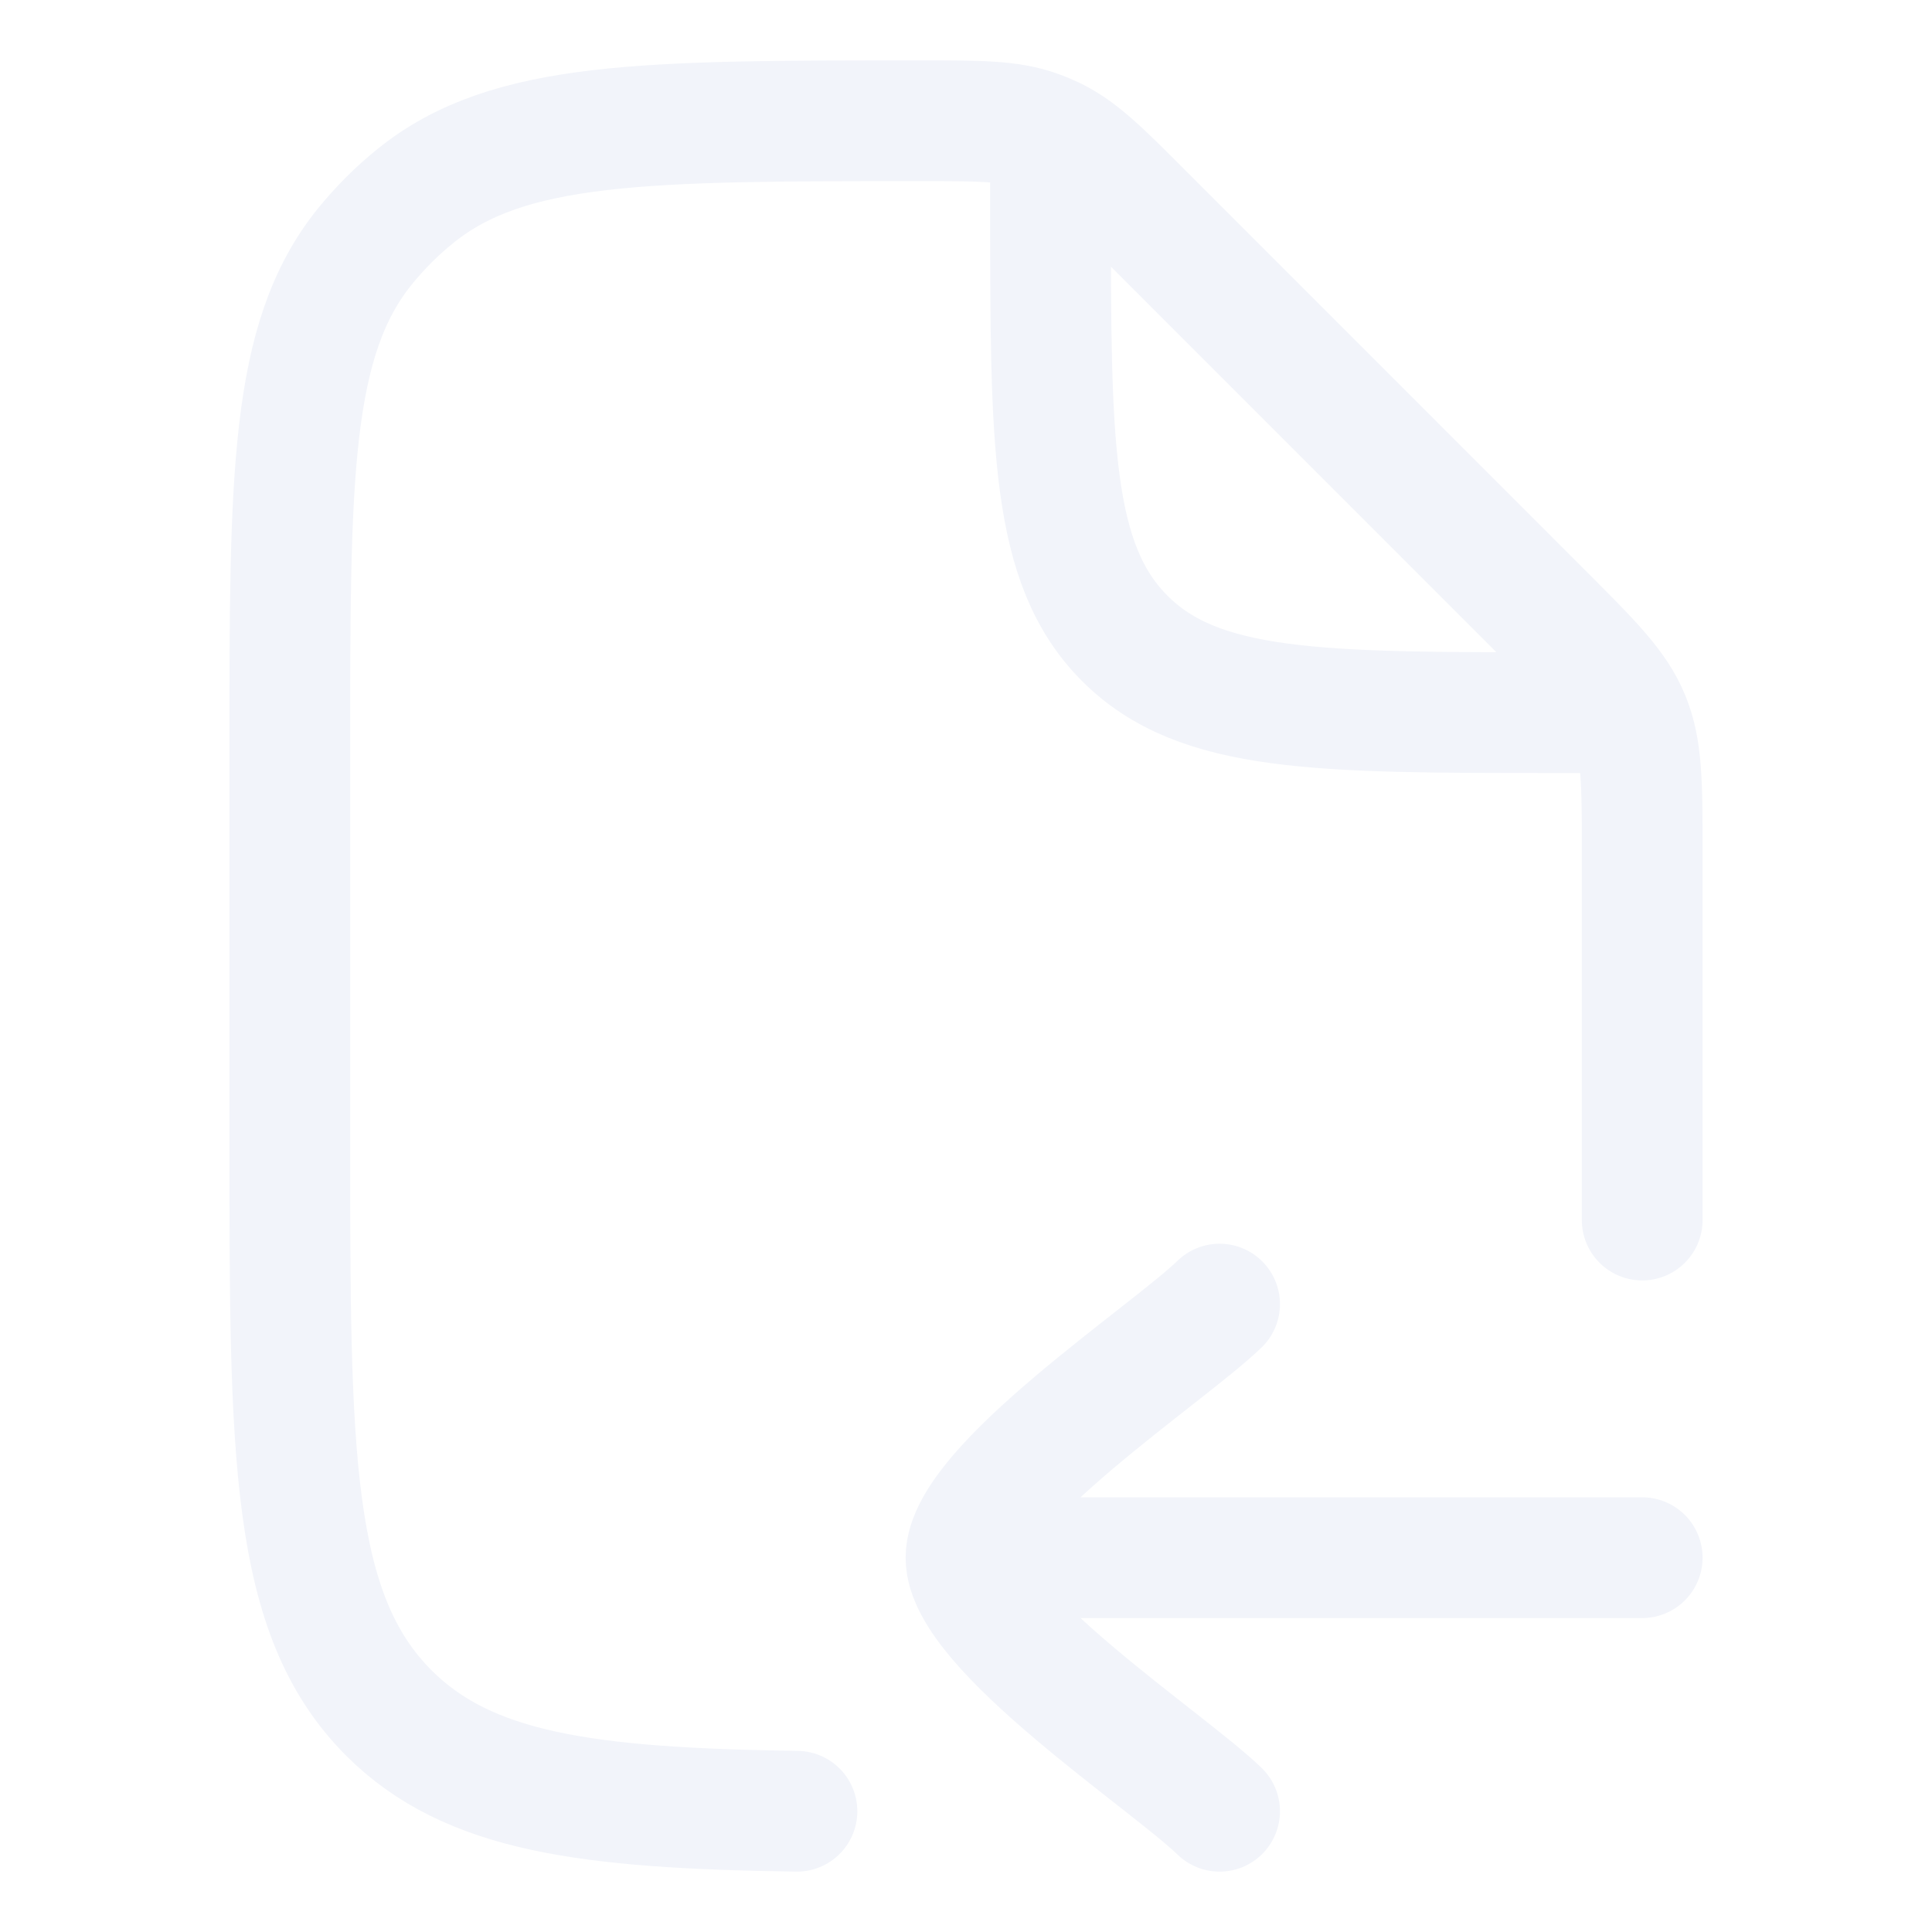
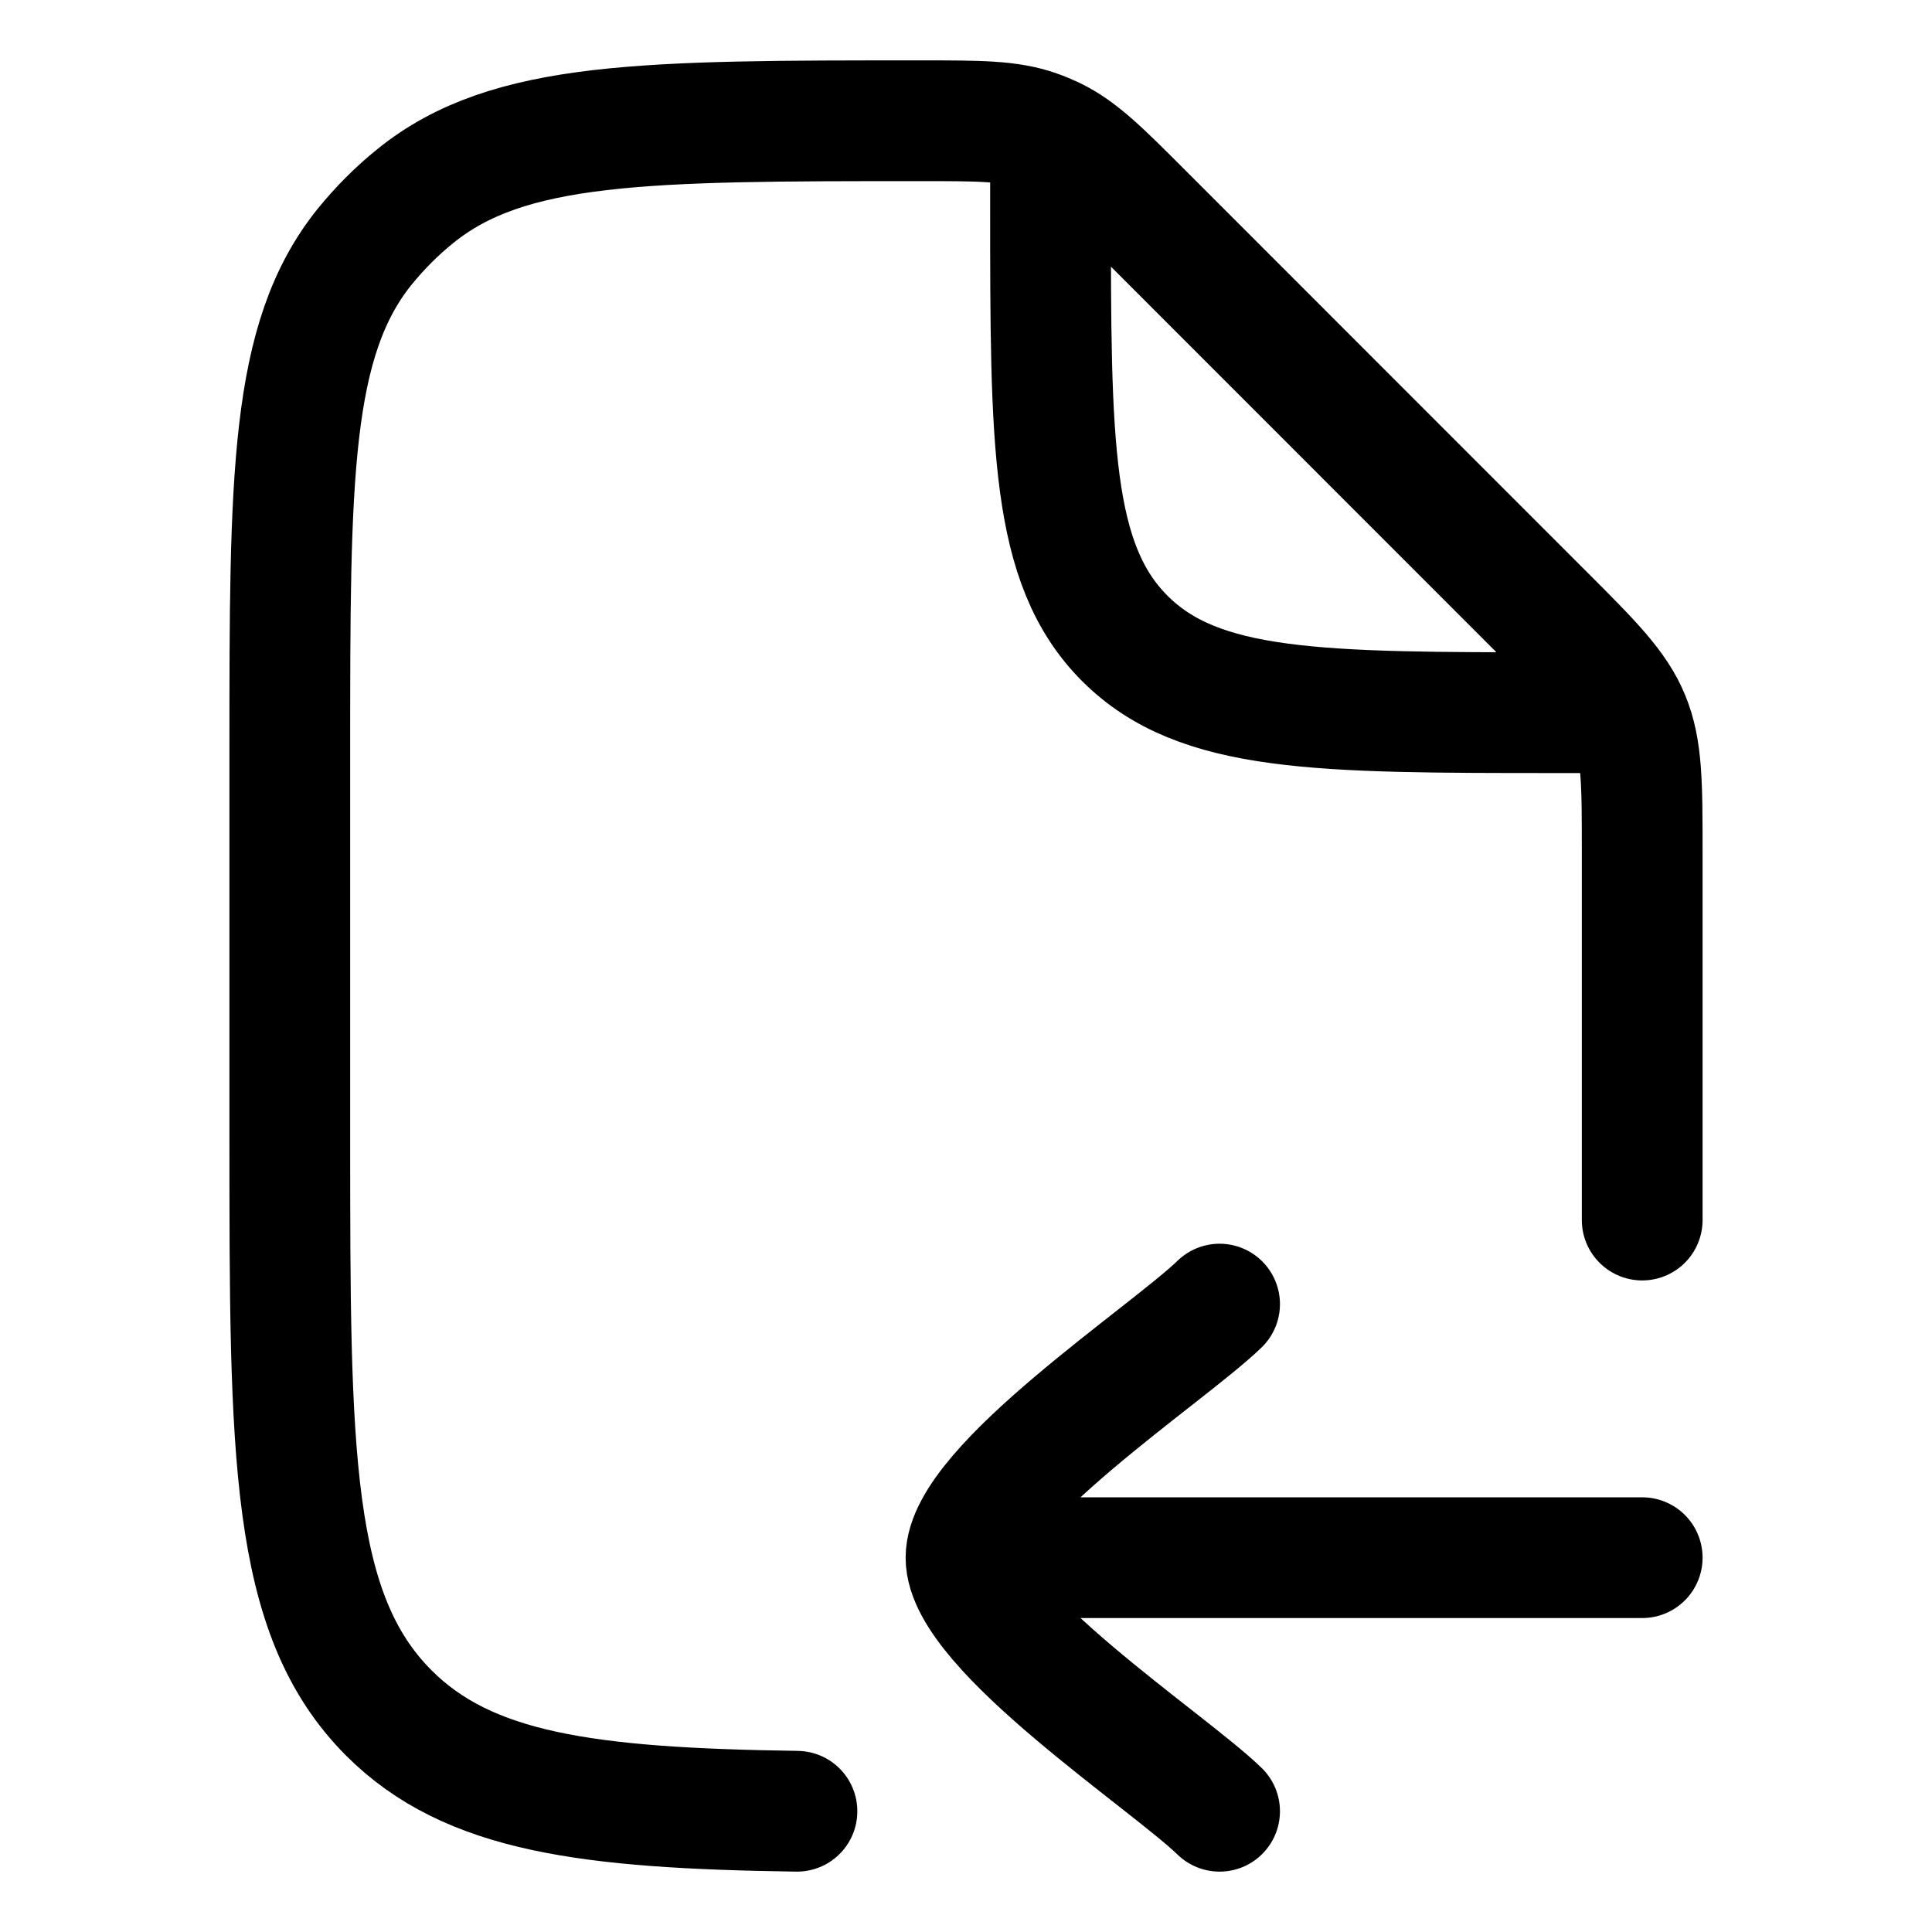
<svg xmlns="http://www.w3.org/2000/svg" width="16" height="16" viewBox="0 0 16 16" fill="none">
-   <path d="M13.6 10.104V7.062C13.6 6.49 13.6 6.204 13.493 5.946C13.387 5.689 13.184 5.486 12.78 5.082L9.464 1.765C9.115 1.415 8.94 1.241 8.724 1.137C8.679 1.116 8.633 1.096 8.586 1.08C8.36 1 8.113 1 7.619 1C5.348 1 4.212 1 3.443 1.621C3.287 1.746 3.146 1.888 3.02 2.043C2.4 2.813 2.4 3.949 2.4 6.221V9.404C2.4 12.045 2.4 13.365 3.22 14.186C3.88 14.846 4.864 14.975 6.6 15M8.7 1.35V1.7C8.7 3.681 8.7 4.671 9.315 5.287C9.93 5.902 10.92 5.902 12.9 5.902H13.25" stroke="#F2F4FA" stroke-linecap="round" stroke-linejoin="round" />
-   <path d="M10.1 15C9.675 14.587 8 13.488 8 12.9C8 12.312 9.675 11.213 10.1 10.8M8.7 12.9H13.6" stroke="#F2F4FA" stroke-linecap="round" stroke-linejoin="round" />
+   <path d="M13.6 10.104V7.062C13.6 6.49 13.6 6.204 13.493 5.946C13.387 5.689 13.184 5.486 12.78 5.082L9.464 1.765C9.115 1.415 8.94 1.241 8.724 1.137C8.679 1.116 8.633 1.096 8.586 1.08C8.36 1 8.113 1 7.619 1C5.348 1 4.212 1 3.443 1.621C3.287 1.746 3.146 1.888 3.02 2.043C2.4 2.813 2.4 3.949 2.4 6.221V9.404C2.4 12.045 2.4 13.365 3.22 14.186C3.88 14.846 4.864 14.975 6.6 15M8.7 1.35V1.7C8.7 3.681 8.7 4.671 9.315 5.287C9.93 5.902 10.92 5.902 12.9 5.902H13.25" stroke="currentColor" stroke-linecap="round" stroke-linejoin="round" />
+   <path d="M10.1 15C9.675 14.587 8 13.488 8 12.9C8 12.312 9.675 11.213 10.1 10.8M8.7 12.9H13.6" stroke="currentColor" stroke-linecap="round" stroke-linejoin="round" />
</svg>
